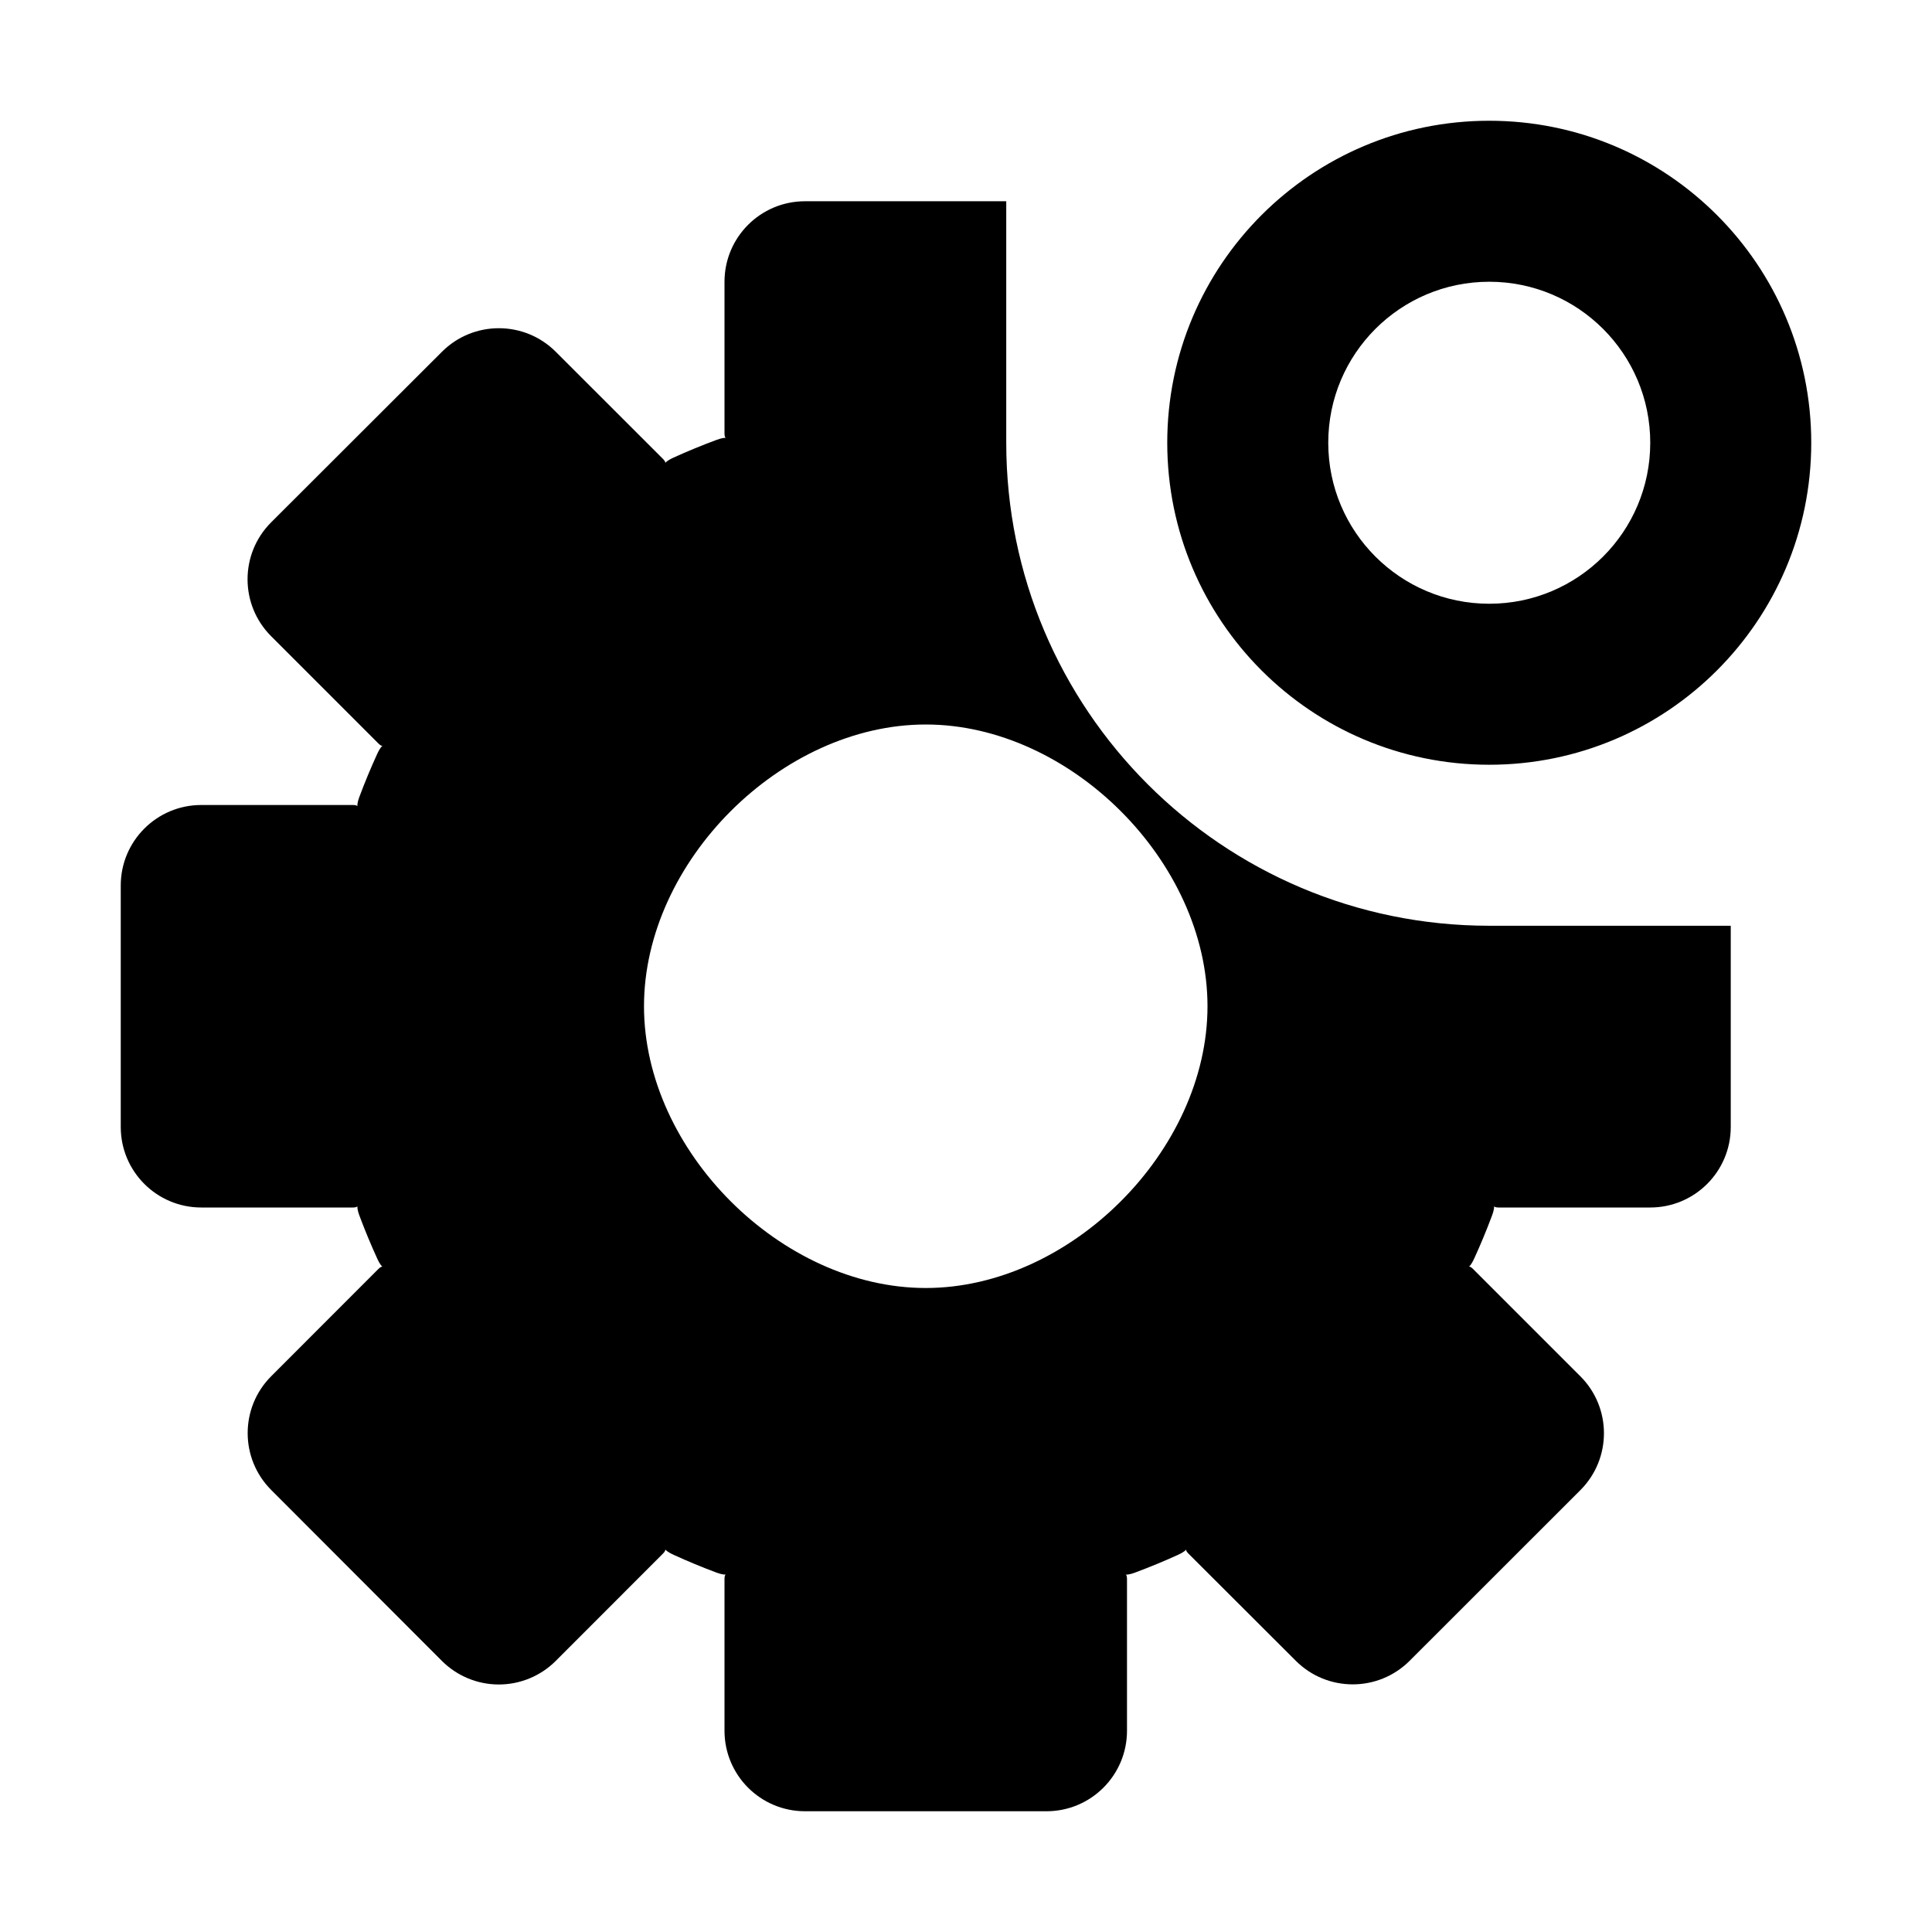
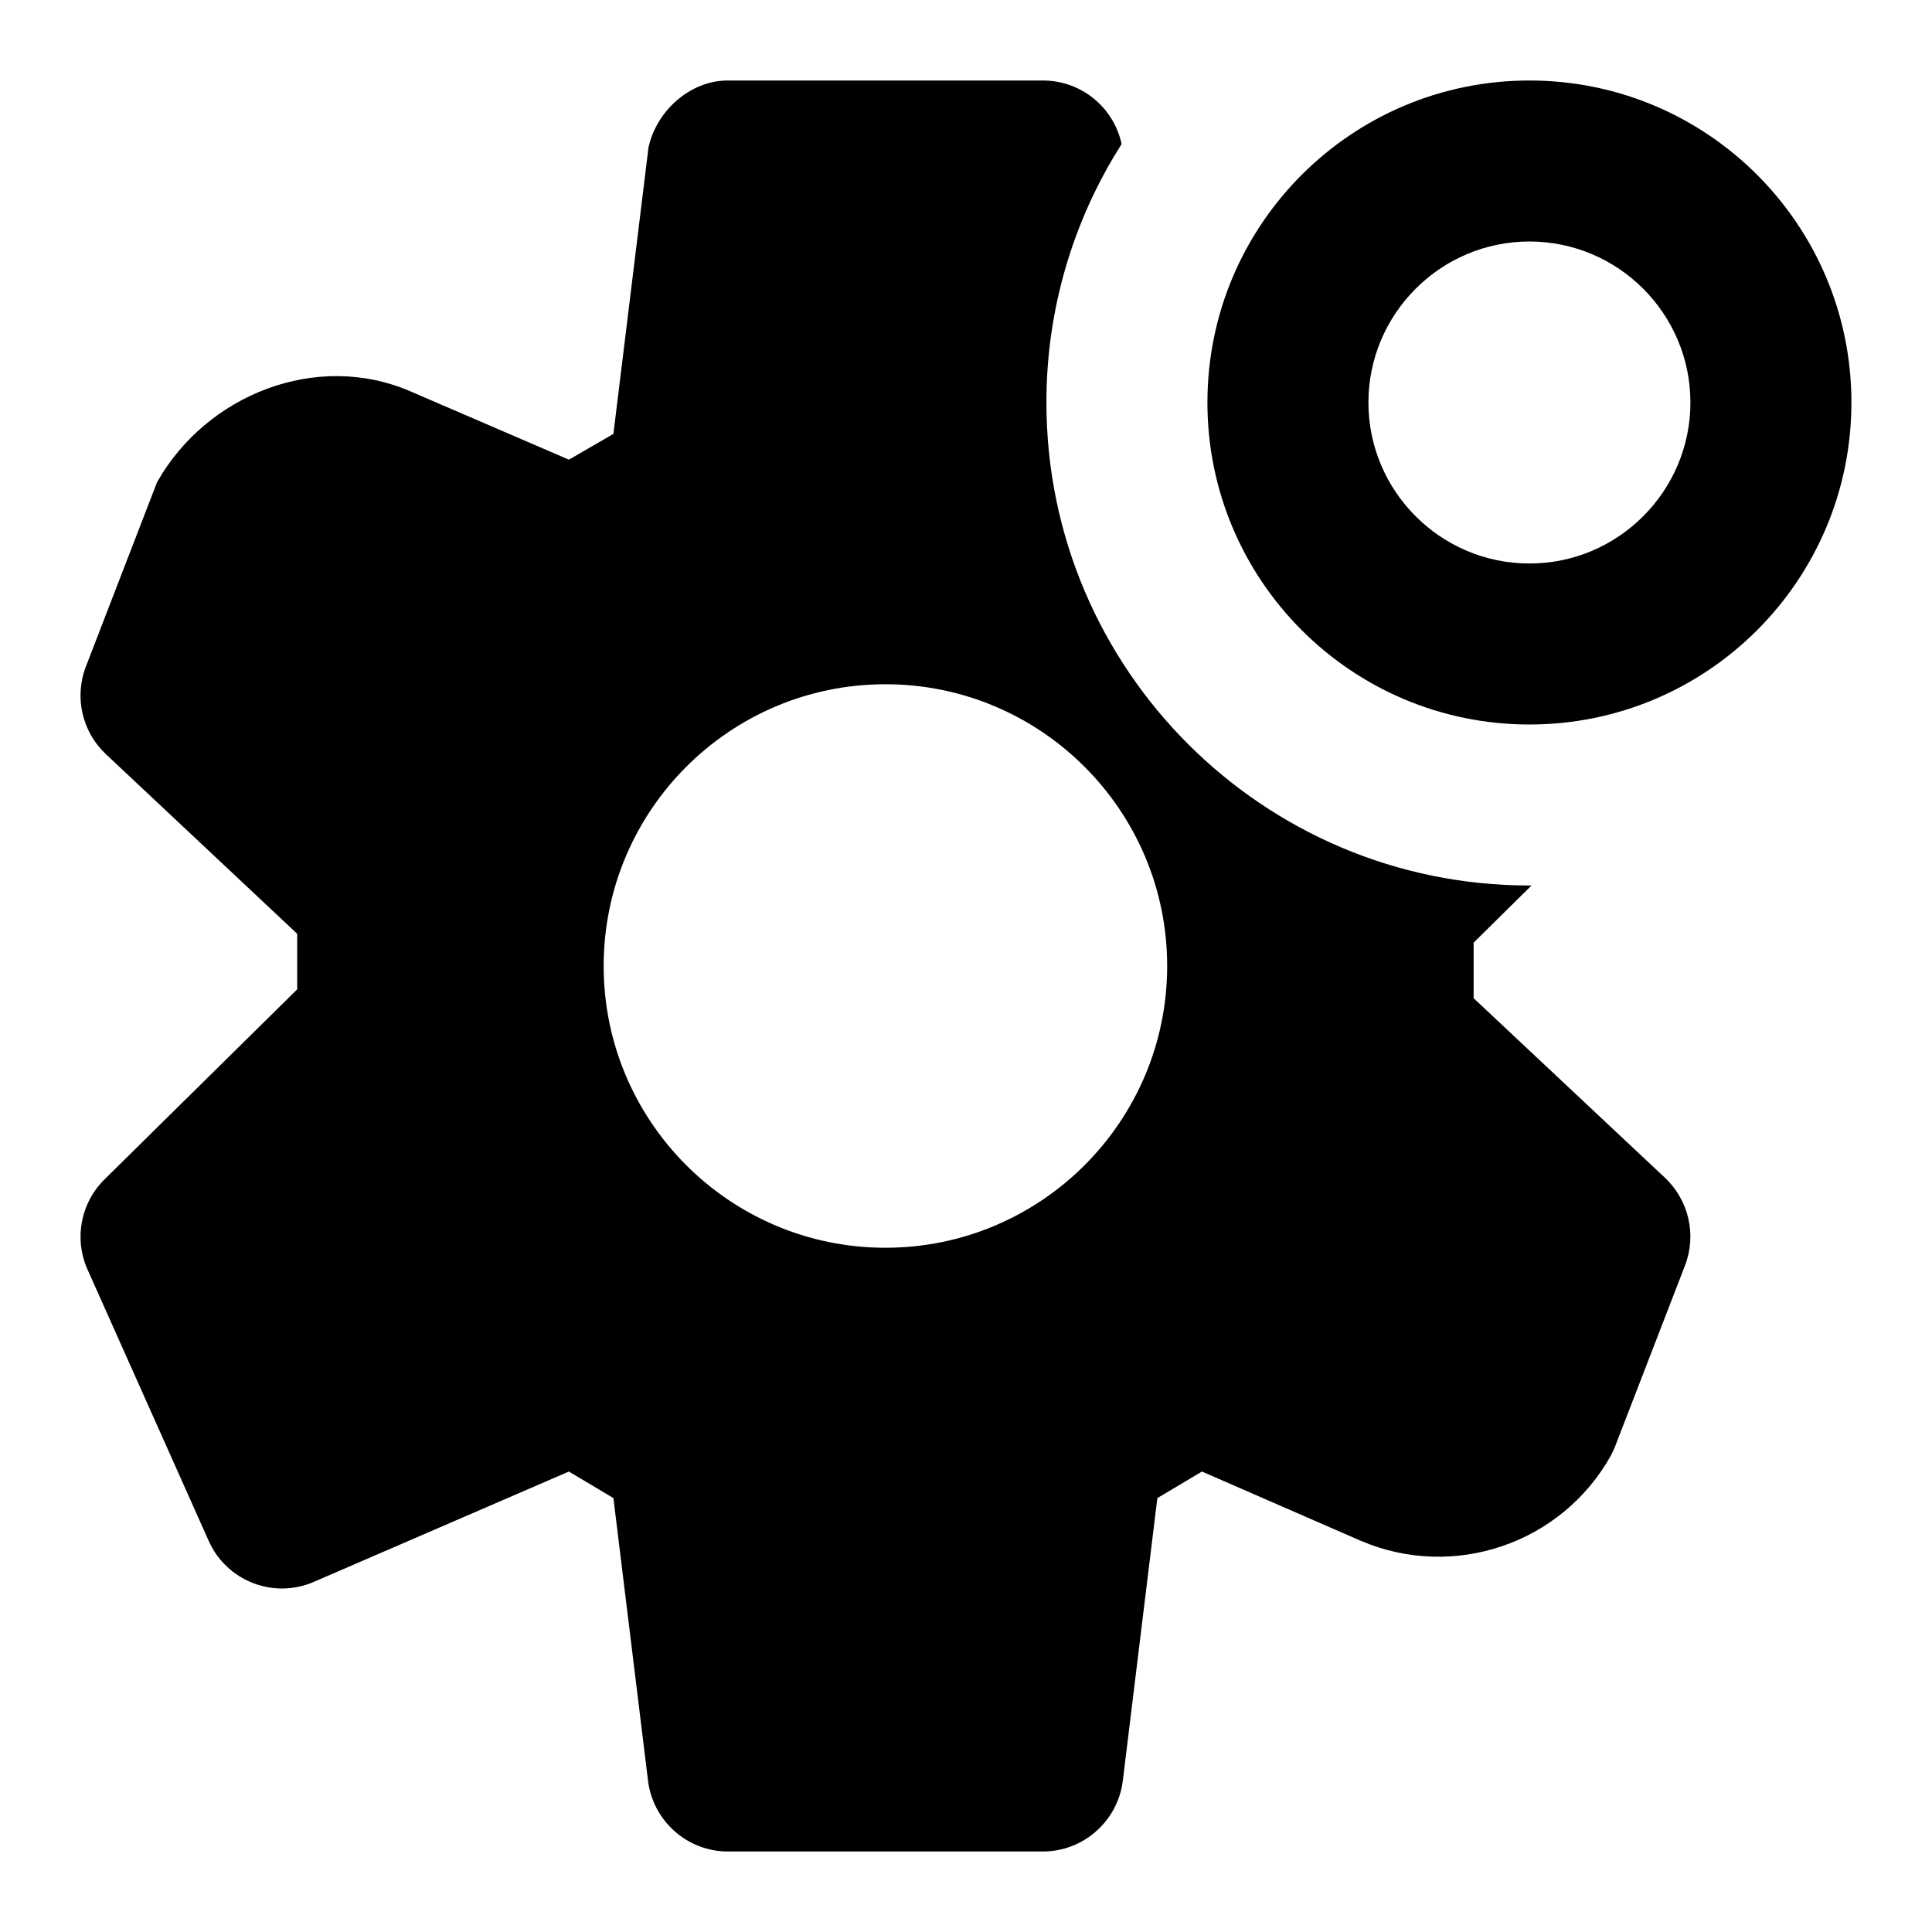
<svg xmlns="http://www.w3.org/2000/svg" width="24" height="24" fill="none" aria-hidden="true" viewBox="0 0 24 24">
-   <path fill="currentColor" fill-rule="evenodd" d="M21.5 11.5V14a1 1 0 0 1-1 1h-1.884c-.108 0-.016-.075-.083.104a8 8 0 0 1-.219.528c-.08.174-.091.055-.015.132l1.333 1.333a1 1 0 0 1 0 1.414l-2.121 2.12a1 1 0 0 1-1.414 0L14.764 19.3c-.077-.076.041-.064-.133.016a8 8 0 0 1-.528.218c-.178.066-.103-.026-.103.081V21.5a1 1 0 0 1-1 1h-3a1 1 0 0 1-1-1v-1.886c0-.107.075-.015-.103-.08a8 8 0 0 1-.53-.22c-.173-.08-.055-.091-.131-.015l-1.332 1.333a1 1 0 0 1-1.415 0L3.37 18.51a1 1 0 0 1-.001-1.414L4.7 15.764c.077-.076.064.042-.015-.132a8 8 0 0 1-.219-.528c-.066-.18.026-.104-.082-.104H2.5a1 1 0 0 1-1-1v-3a1 1 0 0 1 1-1h1.885c.107 0 .015.075.08-.103a8 8 0 0 1 .22-.53c.08-.173.091-.055.015-.132L3.368 7.903a1 1 0 0 1 0-1.414L5.49 4.37a1 1 0 0 1 1.414 0L8.235 5.7c.077.076-.041.064.133-.016.167-.076.355-.154.529-.218.178-.066.103.026.103-.082V3.5a1 1 0 0 1 1-1h2.5v3a6 6 0 0 0 6 6zm1-6a4 4 0 1 1-8 0 4 4 0 0 1 8 0M11.5 9C9.705 9 8 10.705 8 12.5S9.705 16 11.5 16s3.5-1.705 3.5-3.5S13.295 9 11.5 9m7-5.5a2 2 0 1 0 0 4 2 2 0 0 0 0-4" clip-rule="evenodd" />
+   <path fill="currentColor" fill-rule="evenodd" d="M12.955 1c.474 0 .879.33.978.79A5.96 5.96 0 0 0 12.999 5c0 3.31 2.687 6 6 6h.026l-.719.71v.69l2.376 2.23c.297.28.396.71.25 1.09l-.858 2.22c-.017.05-.038.09-.062.14a2.455 2.455 0 0 1-3.109 1.06l-1.972-.86-.554.33-.429 3.51c-.061.5-.488.88-.993.88H9.042c-.505 0-.931-.38-.992-.88l-.43-3.51-.553-.33L3.9 19.65a.996.996 0 0 1-1.308-.51l-1.505-3.37a1 1 0 0 1 .212-1.12l2.393-2.36v-.69L1.317 9.37a1 1 0 0 1-.25-1.09l.884-2.29c.616-1.09 1.983-1.63 3.144-1.13l1.972.85.553-.32.436-3.56c.099-.45.513-.83.986-.83zm-1.956 7.5c-1.933 0-3.5 1.57-3.5 3.5s1.567 3.5 3.5 3.5 3.5-1.57 3.5-3.5-1.567-3.5-3.5-3.5" clip-rule="evenodd" />
+   <path fill="currentColor" fill-rule="evenodd" d="M18.999 1a4 4 0 1 1 0 8 4 4 0 0 1 0-8m0 2c-1.104 0-2 .9-2 2s.896 2 2 2 2-.9 2-2-.895-2-2-2" clip-rule="evenodd" />
</svg>
